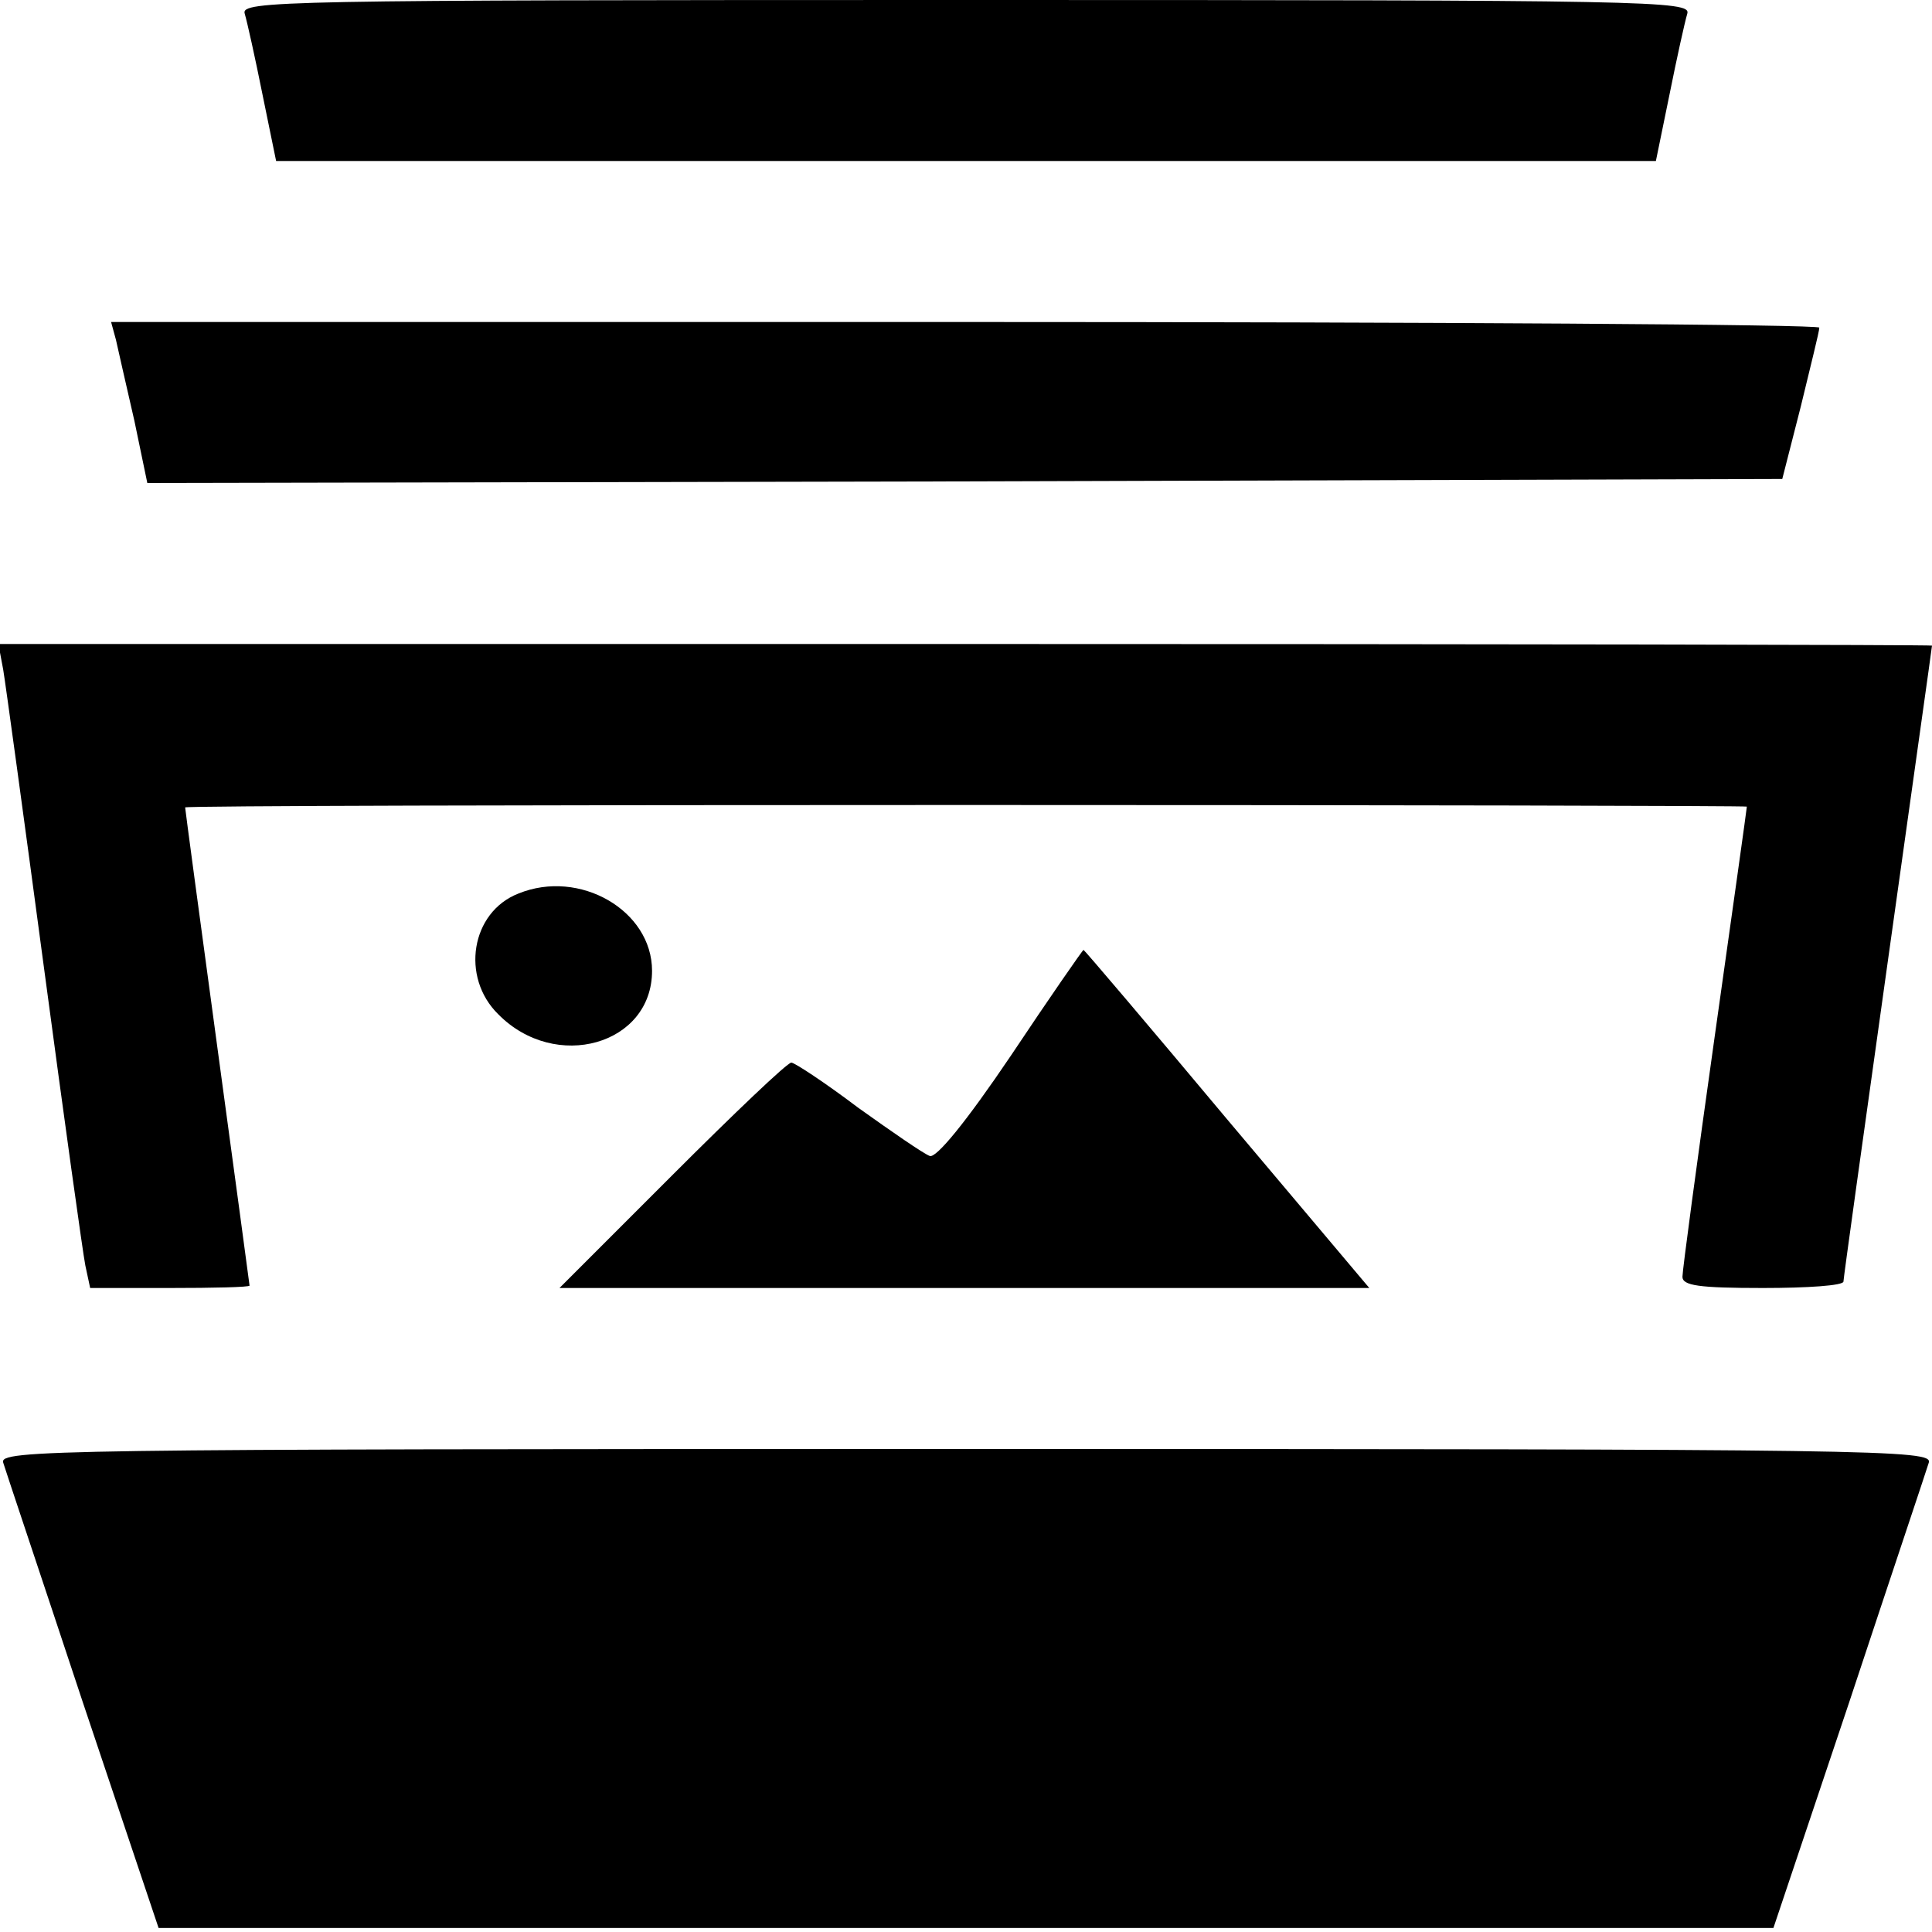
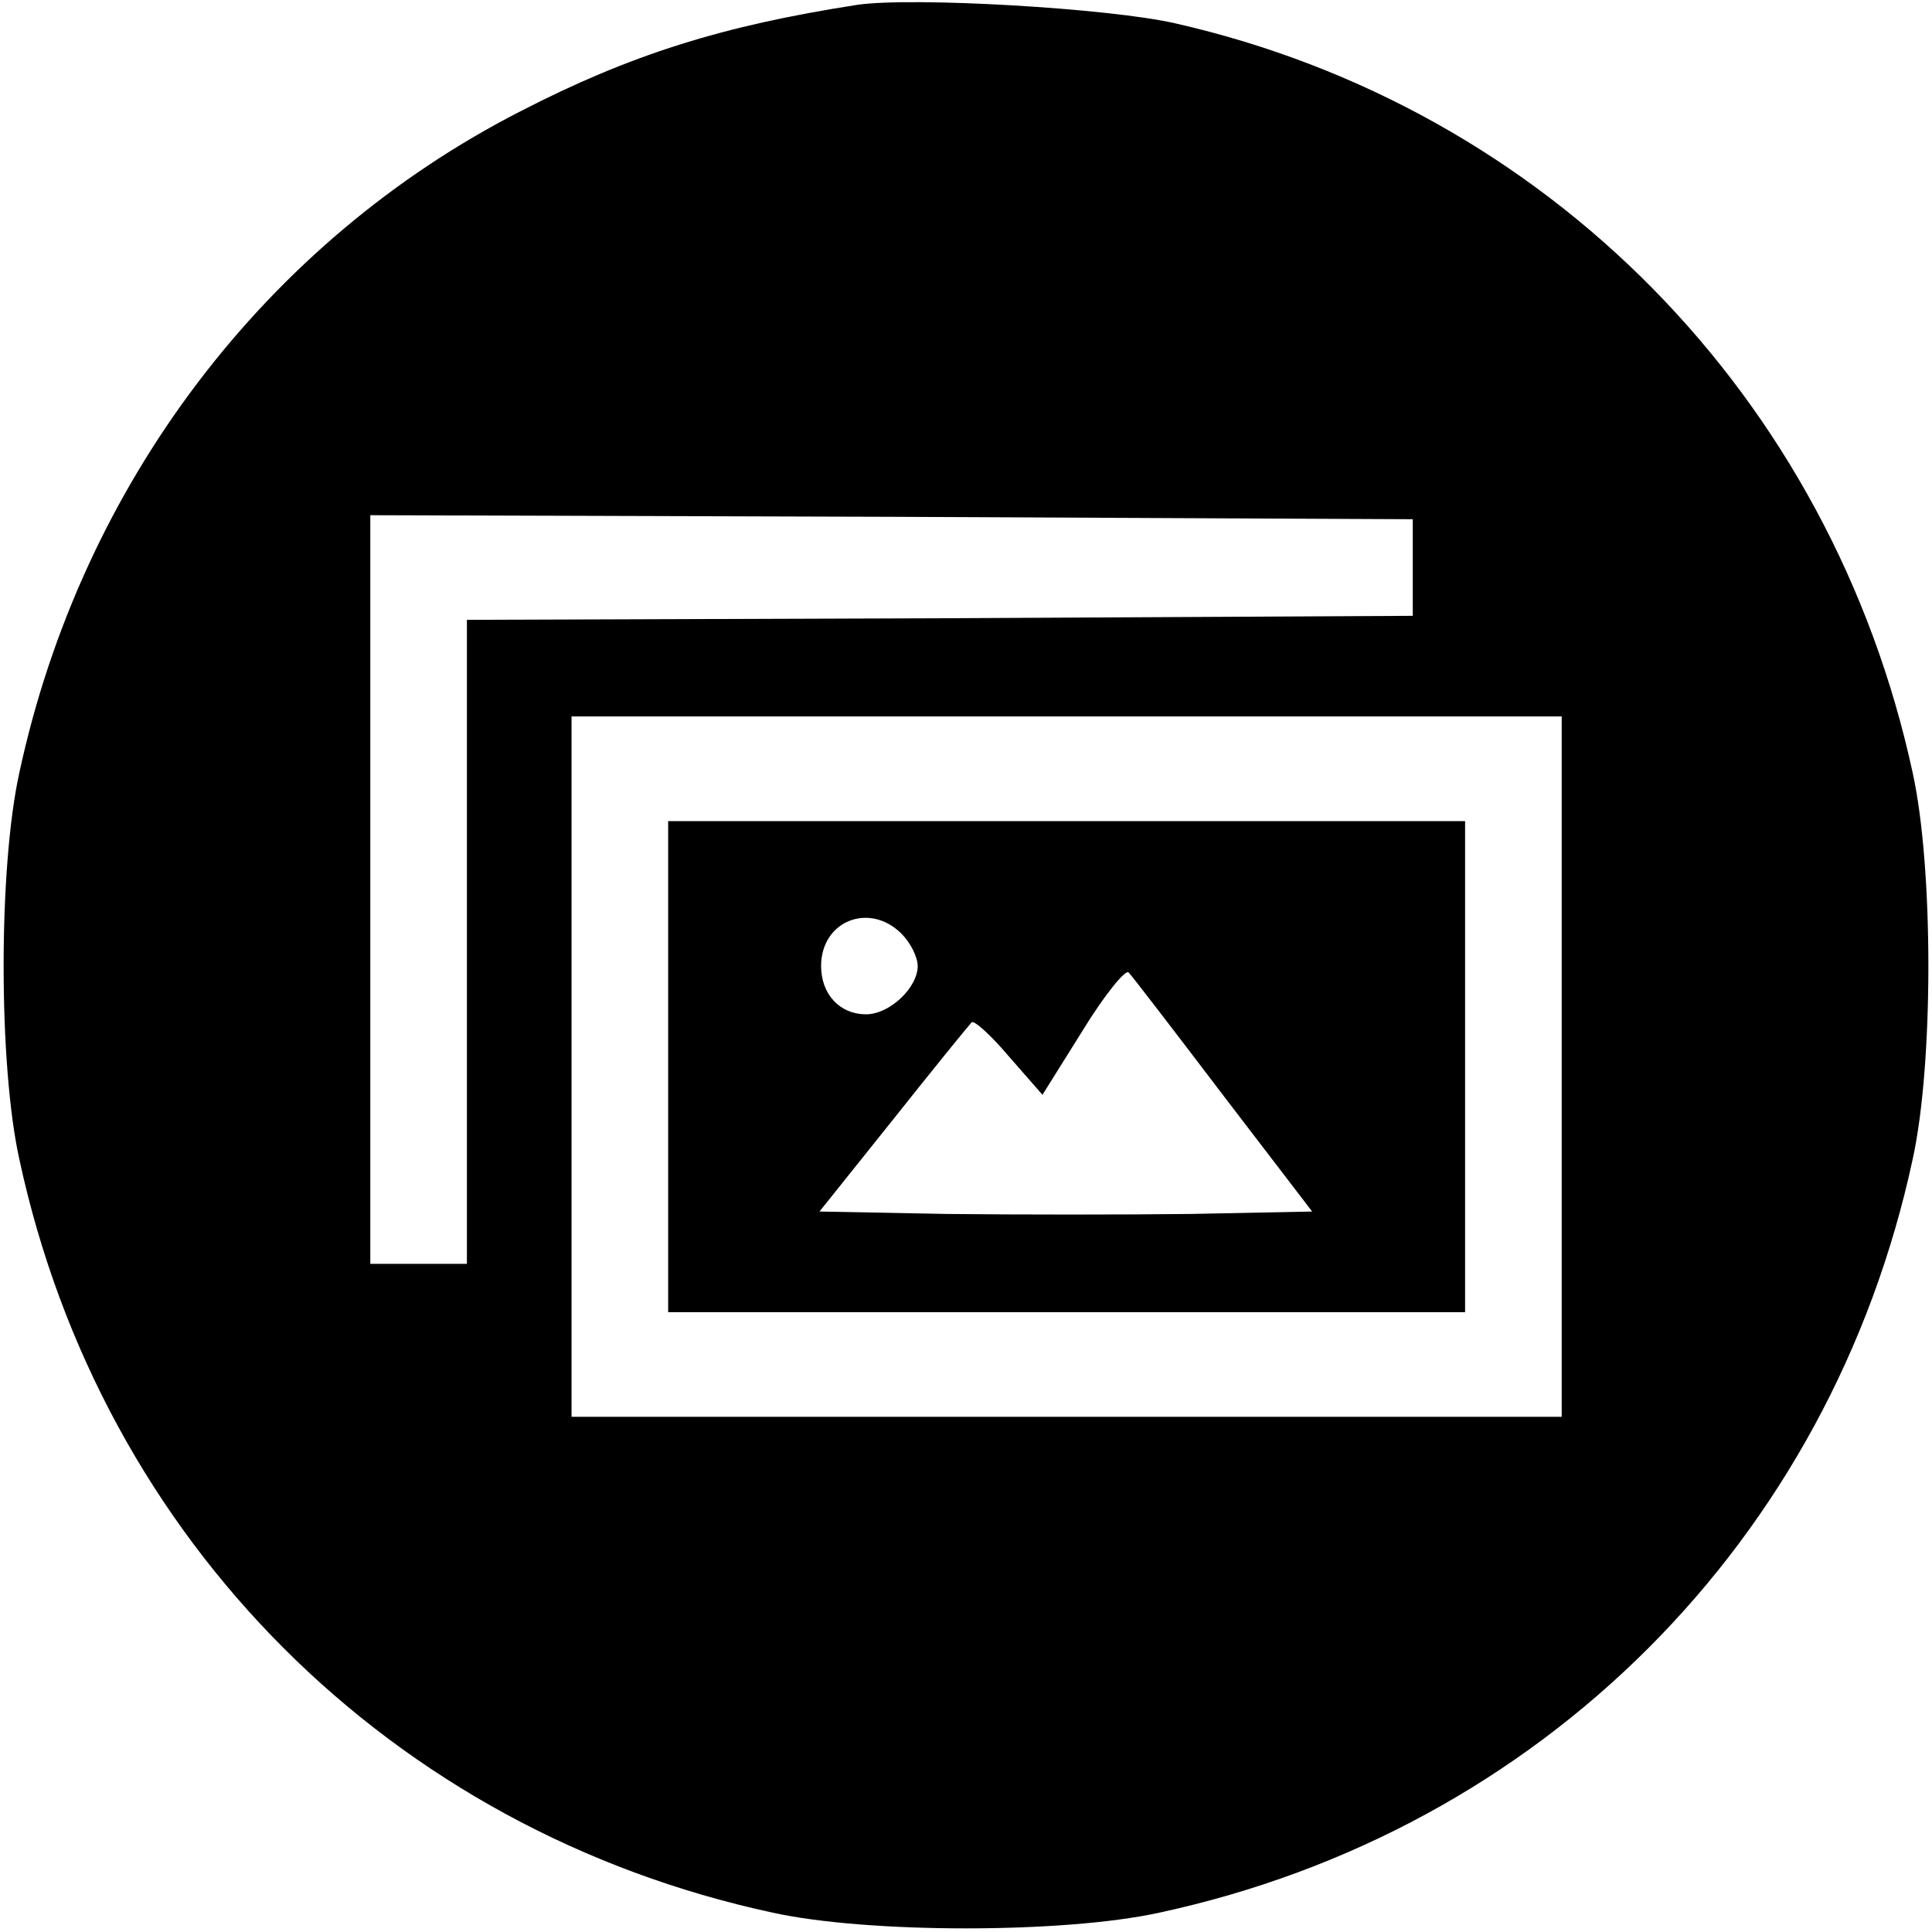
<svg xmlns="http://www.w3.org/2000/svg" version="1" width="320" height="320" viewBox="0 0 240 240">
-   <path d="M30.4 1.7c.3 1 1.3 5.5 2.2 10l1.7 8.3h171.4l1.7-8.3c.9-4.5 1.9-9 2.2-10C210.1.1 205.4 0 120 0 34.6 0 29.9.1 30.4 1.7zM14.4 42.2c.3 1.3 1.3 5.8 2.3 10.1l1.6 7.7 101.6-.2 101.5-.3 2.3-9c1.2-5 2.3-9.3 2.3-9.8 0-.4-47.8-.7-106.1-.7H13.8l.6 2.2zM.4 83.2C.7 85 3 101.8 5.5 120.5c2.5 18.7 4.8 35.2 5.1 36.7l.6 2.8h9.9c5.4 0 9.9-.1 9.9-.3 0-.1-1.8-13.4-4-29.6-2.2-16.2-4-29.6-4-29.8 0-.2 43.7-.3 97-.3 53.4 0 97 .1 97 .2 0 .2-1.8 13-4 28.6-2.2 15.6-4 29-4 29.8 0 1.1 2 1.4 10 1.4 5.5 0 10-.3 10-.8 0-.4 2.5-18.3 5.5-39.7 3-21.5 5.5-39.1 5.5-39.3 0-.1-54.1-.2-120.1-.2H-.2l.6 3.2z" />
-   <path d="M64.4 111c-5.9 2.3-7.2 10.4-2.5 15 7.1 7.2 19.1 3.8 19.1-5.4 0-7.5-9-12.7-16.6-9.6zM125.6 131.1c-5.6 8.3-9.3 12.8-10.1 12.5-.8-.3-4.7-3-8.9-6-4.1-3.1-7.9-5.6-8.3-5.6-.5 0-7.1 6.3-14.8 14l-14 14h100.6l-17.7-21c-9.7-11.6-17.7-21-17.8-21-.1 0-4.2 5.9-9 13.1zM.4 181.7c.3 1 4.8 14.4 9.9 29.8l9.4 28h200.6l9.4-28c5.1-15.4 9.6-28.8 9.9-29.8.5-1.6-5.6-1.7-119.6-1.7S-.1 180.1.4 181.7z" />
+   <path d="M106.5.6C89.7 3.2 78.3 6.8 64.7 13.8 33 30 10.1 60.2 2.4 96c-2.6 11.8-2.6 36.2 0 48 10.2 47.4 46.2 83.4 93.6 93.6 11.8 2.6 36.2 2.6 48 0 47.4-10.2 83.4-46.2 93.6-93.6 2.6-11.8 2.6-36.2 0-48-10.1-46.7-45.4-82.6-91.6-93.1C137.7 1 113.3-.4 106.5.6zm69 69.9v6l-58.7.3L58 77v80H46V64l64.8.2 64.7.3v6zm18.5 62V176H71V89h123v43.5z" />
+   <path d="M83 132.5V163h99v-61H83v30.5zm29-16.5c1.1 1.1 2 2.9 2 4 0 2.7-3.5 6-6.4 6-3.3 0-5.6-2.5-5.6-6 0-5.6 6-8 10-4zm39.9 20l11.1 14.5-15 .3c-8.2.1-21.9.1-30.5 0l-15.7-.3L111 139c5-6.3 9.4-11.7 9.7-12 .3-.3 2.4 1.6 4.6 4.2l4.2 4.8 5-8c2.7-4.4 5.3-7.6 5.7-7.2.4.4 5.7 7.3 11.7 15.2z" />
</svg>
